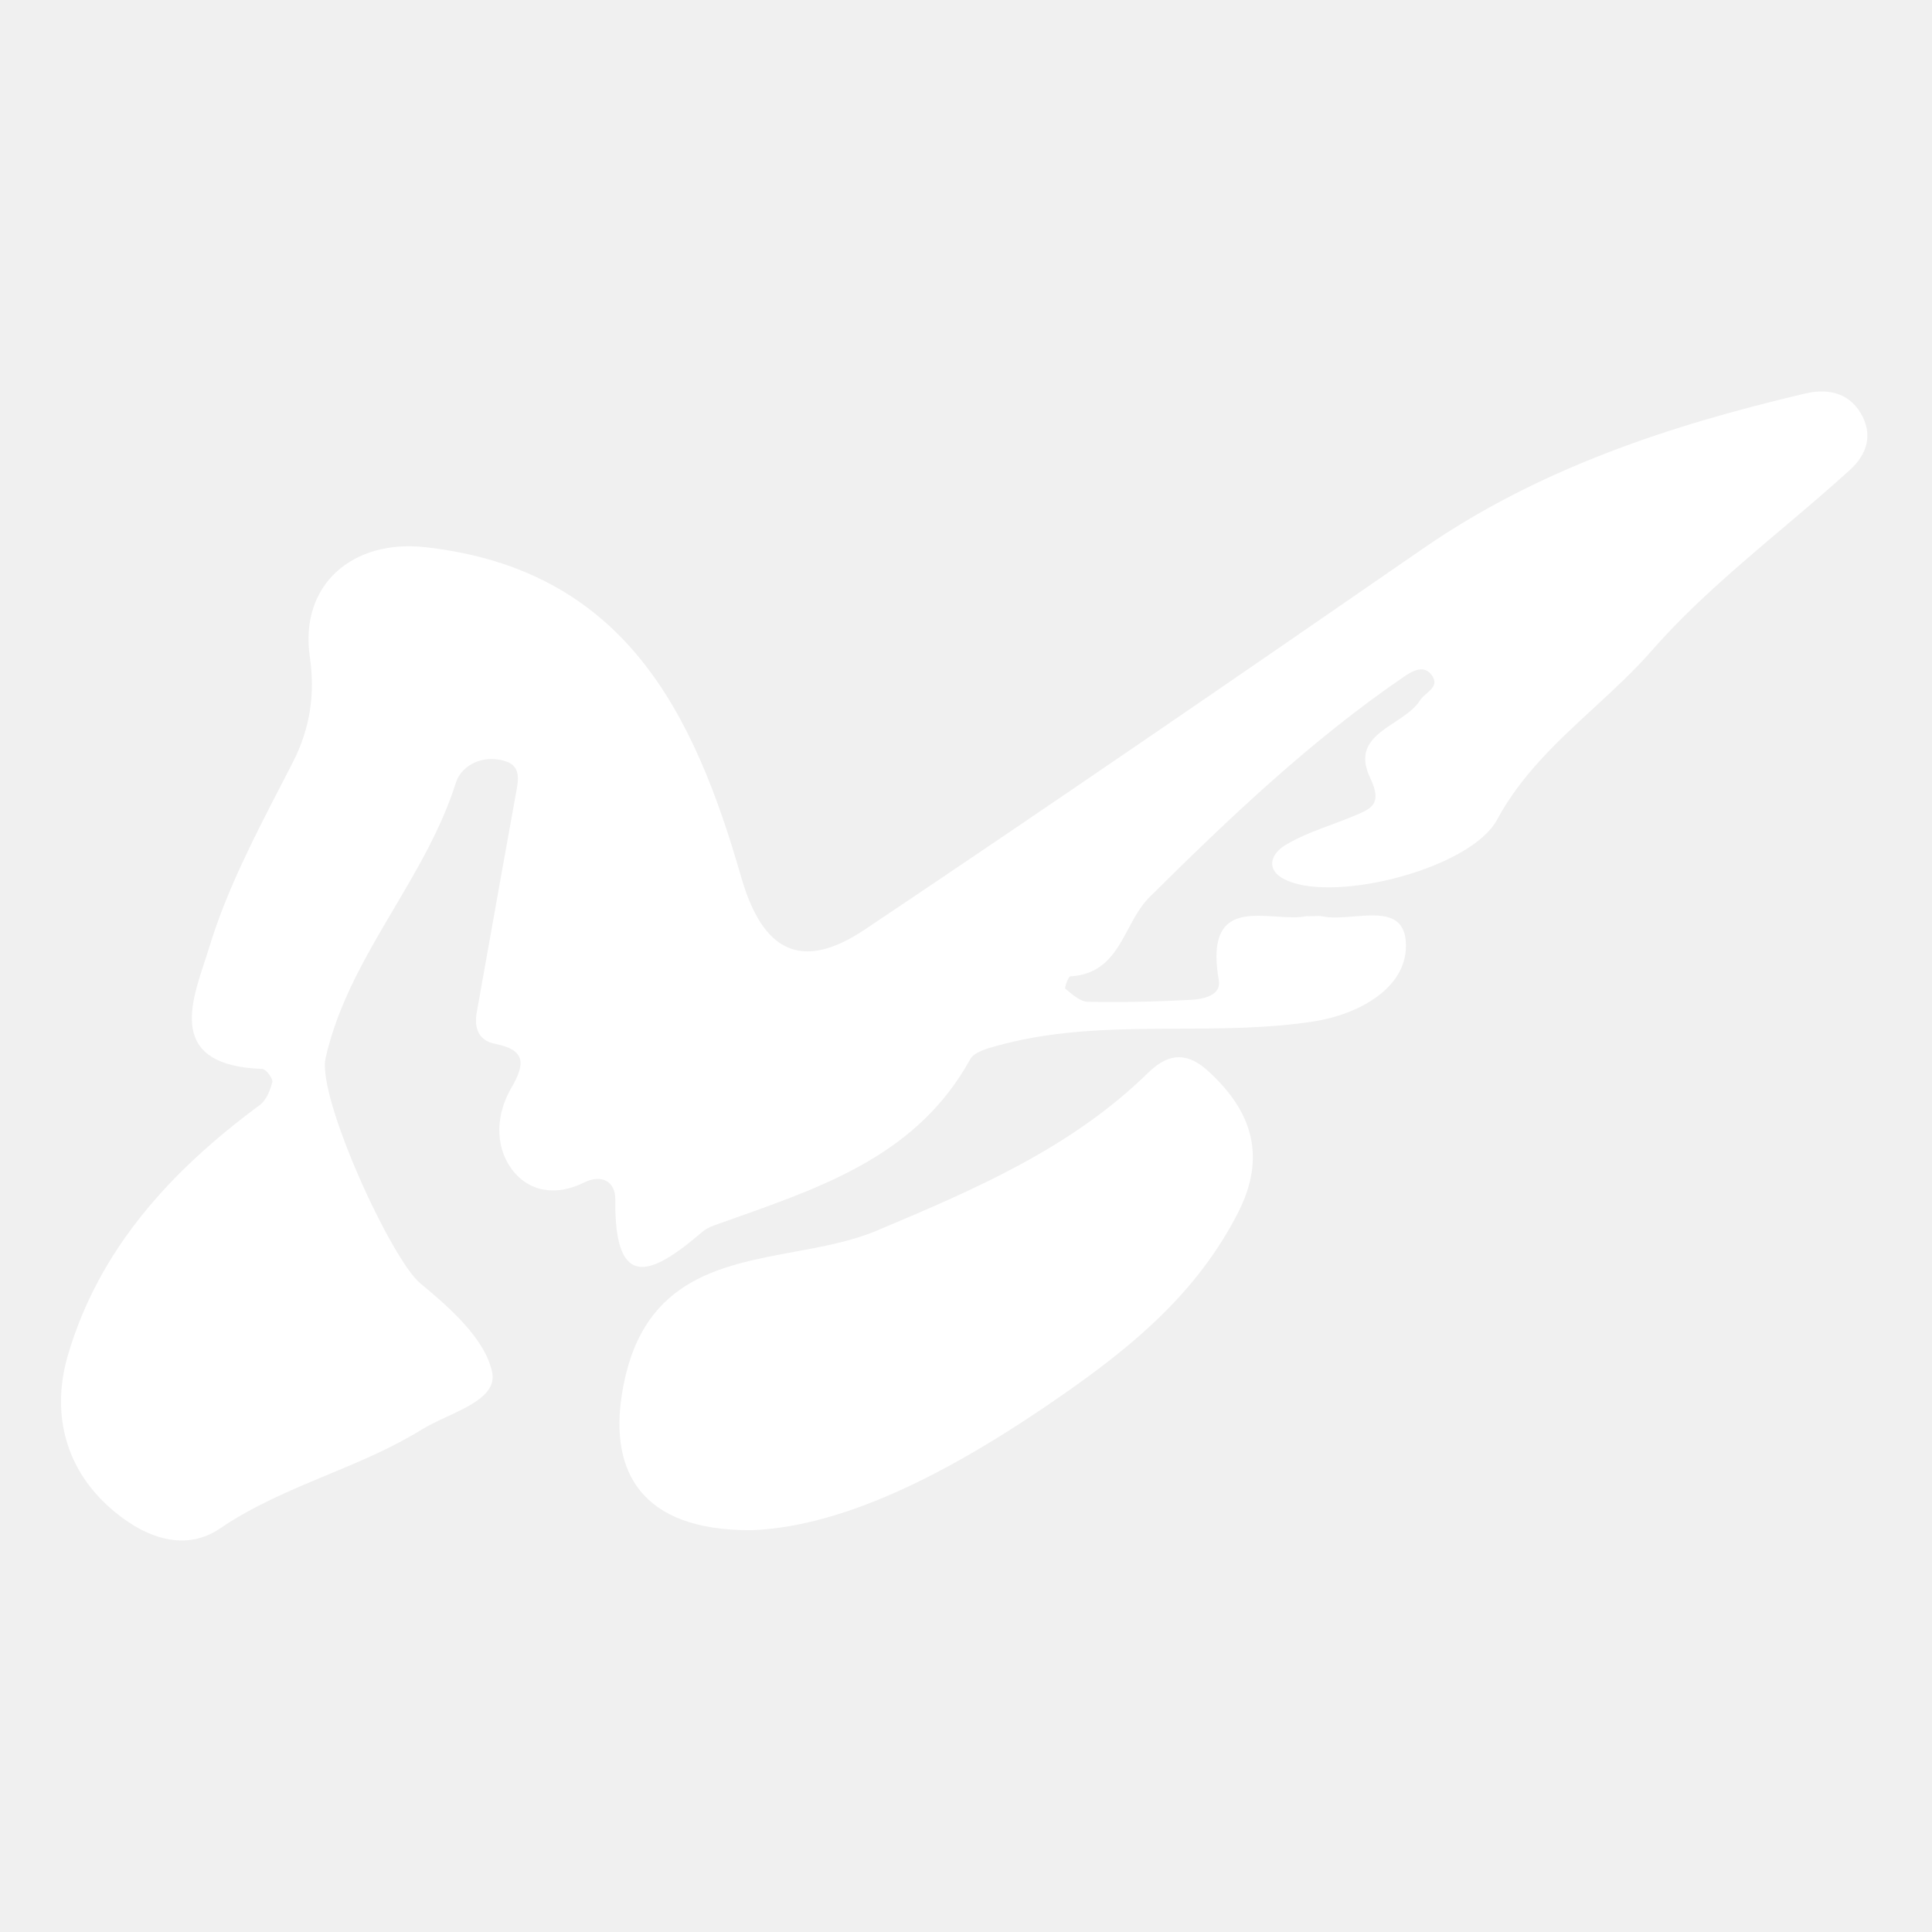
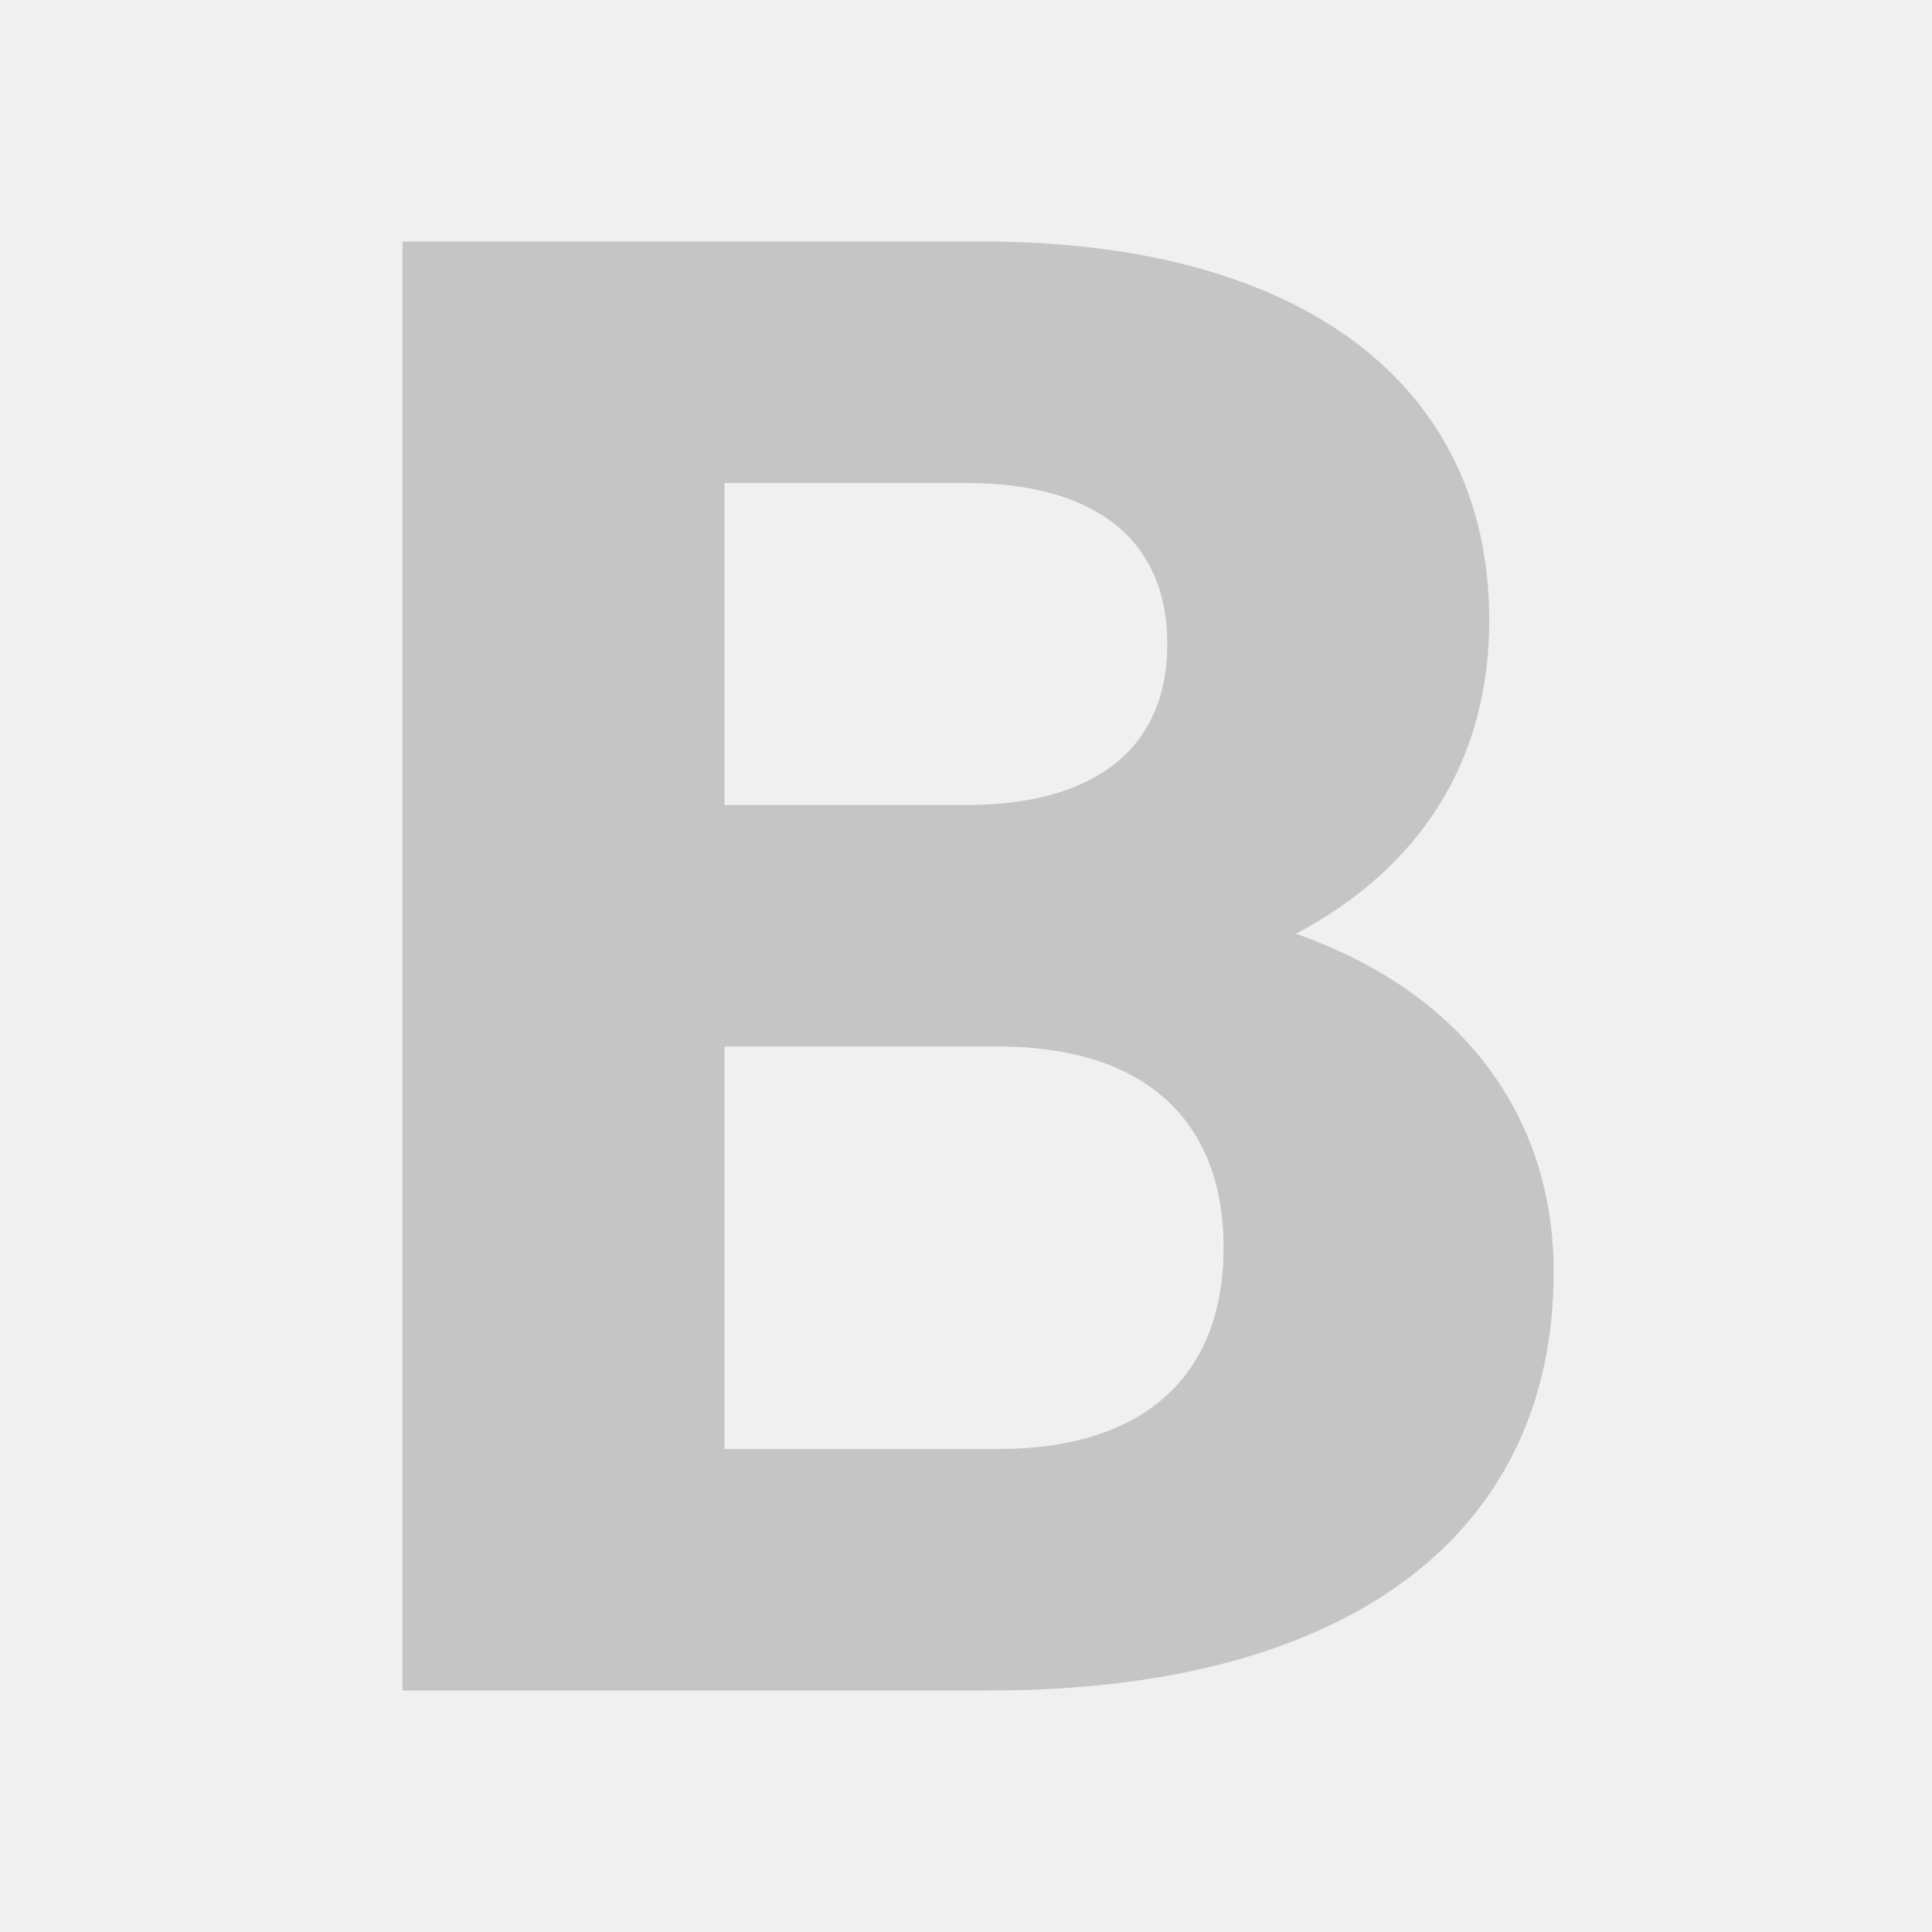
- <svg xmlns="http://www.w3.org/2000/svg" width="24" height="24" viewBox="-6 -6 190 190">
-   <path fill="#ffffff" d="m 123.322,84.093 c -0.192,0.006 -0.43,0.015 -0.74,0.015 l -0.018,-0.025 c -0.873,0.198 -1.958,0.127 -3.067,0.054 -3.29,-0.216 -6.799,-0.447 -5.635,6.282 0.259,1.482 -1.538,1.847 -2.73,1.908 -3.384,0.185 -6.78,0.259 -10.171,0.192 -0.641,-0.011 -1.298,-0.551 -1.89,-1.039 -0.102,-0.084 -0.203,-0.167 -0.302,-0.246 -0.105,-0.086 0.29,-1.204 0.494,-1.217 3.308,-0.193 4.507,-2.436 5.703,-4.672 0.603,-1.125 1.204,-2.249 2.072,-3.109 7.856,-7.787 15.878,-15.427 25.054,-21.701 0.895,-0.611 1.989,-1.173 2.73,-0.111 0.571,0.821 0.036,1.285 -0.512,1.763 -0.24,0.209 -0.482,0.42 -0.637,0.664 -0.554,0.879 -1.538,1.527 -2.514,2.172 -1.92,1.266 -3.82,2.517 -2.408,5.48 1.225,2.565 0.129,3.02 -1.555,3.72 l -0.069,0.029 c -0.72,0.302 -1.458,0.576 -2.194,0.851 -1.568,0.584 -3.134,1.166 -4.537,2.015 -1.408,0.852 -2.081,2.513 0.222,3.495 5.033,2.143 18.064,-1.278 20.608,-5.997 2.377,-4.415 5.931,-7.689 9.481,-10.961 1.992,-1.836 3.984,-3.671 5.767,-5.707 3.844,-4.385 8.344,-8.194 12.846,-12.005 2.239,-1.894 4.478,-3.789 6.637,-5.756 1.624,-1.482 2.297,-3.434 1.026,-5.564 -1.267,-2.118 -3.416,-2.402 -5.435,-1.927 -13.309,3.131 -26.166,7.355 -37.585,15.241 -18.23,12.592 -36.491,25.141 -54.9,37.467 -6.274,4.206 -10.072,2.149 -12.166,-5.132 -4.65,-16.168 -11.468,-30.266 -31.057,-32.459 -7.157,-0.803 -12.407,3.681 -11.369,10.795 0.525,3.607 0.05,7.003 -1.686,10.387 -0.383,0.747 -0.769,1.495 -1.156,2.243 -2.672,5.171 -5.367,10.386 -7.039,15.889 -0.14,0.46 -0.3,0.944 -0.465,1.444 -1.491,4.505 -3.386,10.232 5.659,10.549 0.37,0.012 1.081,0.945 0.994,1.291 -0.198,0.821 -0.599,1.797 -1.241,2.272 -8.671,6.392 -15.797,14.129 -18.86,24.597 -1.55,5.287 -0.525,10.777 3.989,14.87 3.23,2.928 7.355,4.625 10.974,2.162 3.301,-2.247 6.923,-3.754 10.538,-5.259 3.182,-1.324 6.358,-2.646 9.304,-4.468 0.71,-0.439 1.573,-0.841 2.446,-1.248 2.414,-1.123 4.906,-2.284 4.471,-4.384 -0.685,-3.291 -4.162,-6.342 -7.059,-8.738 -2.872,-2.377 -10.19,-18.341 -9.319,-22.176 1.219,-5.37 3.965,-10.02 6.713,-14.674 2.346,-3.973 4.694,-7.95 6.096,-12.381 0.58,-1.828 2.804,-2.828 4.947,-2.1 1.454,0.493 1.207,1.828 0.976,3.071 -0.006,0.034 -0.013,0.069 -0.019,0.103 -0.869,4.78 -1.721,9.566 -2.573,14.352 -0.426,2.392 -0.852,4.785 -1.28,7.176 -0.272,1.532 0.204,2.754 1.791,3.063 3.057,0.599 2.989,1.976 1.612,4.341 -1.464,2.507 -1.667,5.57 -0.031,7.886 1.643,2.328 4.391,2.816 7.182,1.42 1.742,-0.865 3.094,-0.093 3.075,1.661 -0.111,9.369 3.81,7.256 8.584,3.168 0.439,-0.376 1.037,-0.585 1.615,-0.786 0.105,-0.037 0.209,-0.073 0.312,-0.11 0.453,-0.162 0.906,-0.322 1.359,-0.483 8.986,-3.188 17.96,-6.372 23.033,-15.573 0.392,-0.719 1.678,-1.067 2.679,-1.338 0.057,-0.015 0.113,-0.031 0.168,-0.046 5.801,-1.577 11.725,-1.6 17.644,-1.624 4.445,-0.018 8.888,-0.035 13.277,-0.711 4.329,-0.667 9.047,-3.193 9.084,-7.374 0.035,-3.371 -2.546,-3.161 -5.123,-2.952 -1.115,0.091 -2.231,0.181 -3.134,-0.018 -0.182,-0.038 -0.375,-0.032 -0.686,-0.021 z" />
-   <path fill="#ffffff" d="m 55.133,131.294 c -1.075,7.152 1.655,13.271 12.827,13.191 h -0.006 c 9.541,-0.389 20.337,-6.164 30.884,-13.549 6.965,-4.879 12.987,-10.024 16.89,-17.625 2.872,-5.589 1.395,-10.072 -2.933,-13.994 -1.908,-1.729 -3.73,-1.921 -5.867,0.167 -7.584,7.423 -17.026,11.474 -26.722,15.55 -2.471,1.039 -5.285,1.558 -8.119,2.081 -7.551,1.392 -15.243,2.81 -16.954,14.179 z" />
+ <svg xmlns="http://www.w3.org/2000/svg" width="24" height="24" viewBox="0 0 24 24">
+   <path fill="#C5C5C5" d="M5 3h7.2c4 0 6.3 1.8 6.3 4.7 0 1.8-.9 3.1-2.4 3.9 2 .7 3.2 2.2 3.2 4.2 0 3.3-2.6 5.2-7 5.2H5V3zm4 3v4h3c1.6 0 2.5-.7 2.5-2S13.6 6 12 6H9zm0 7v5h3.4c1.8 0 2.8-.9 2.8-2.5S14.2 13 12.4 13H9z" />
</svg>
